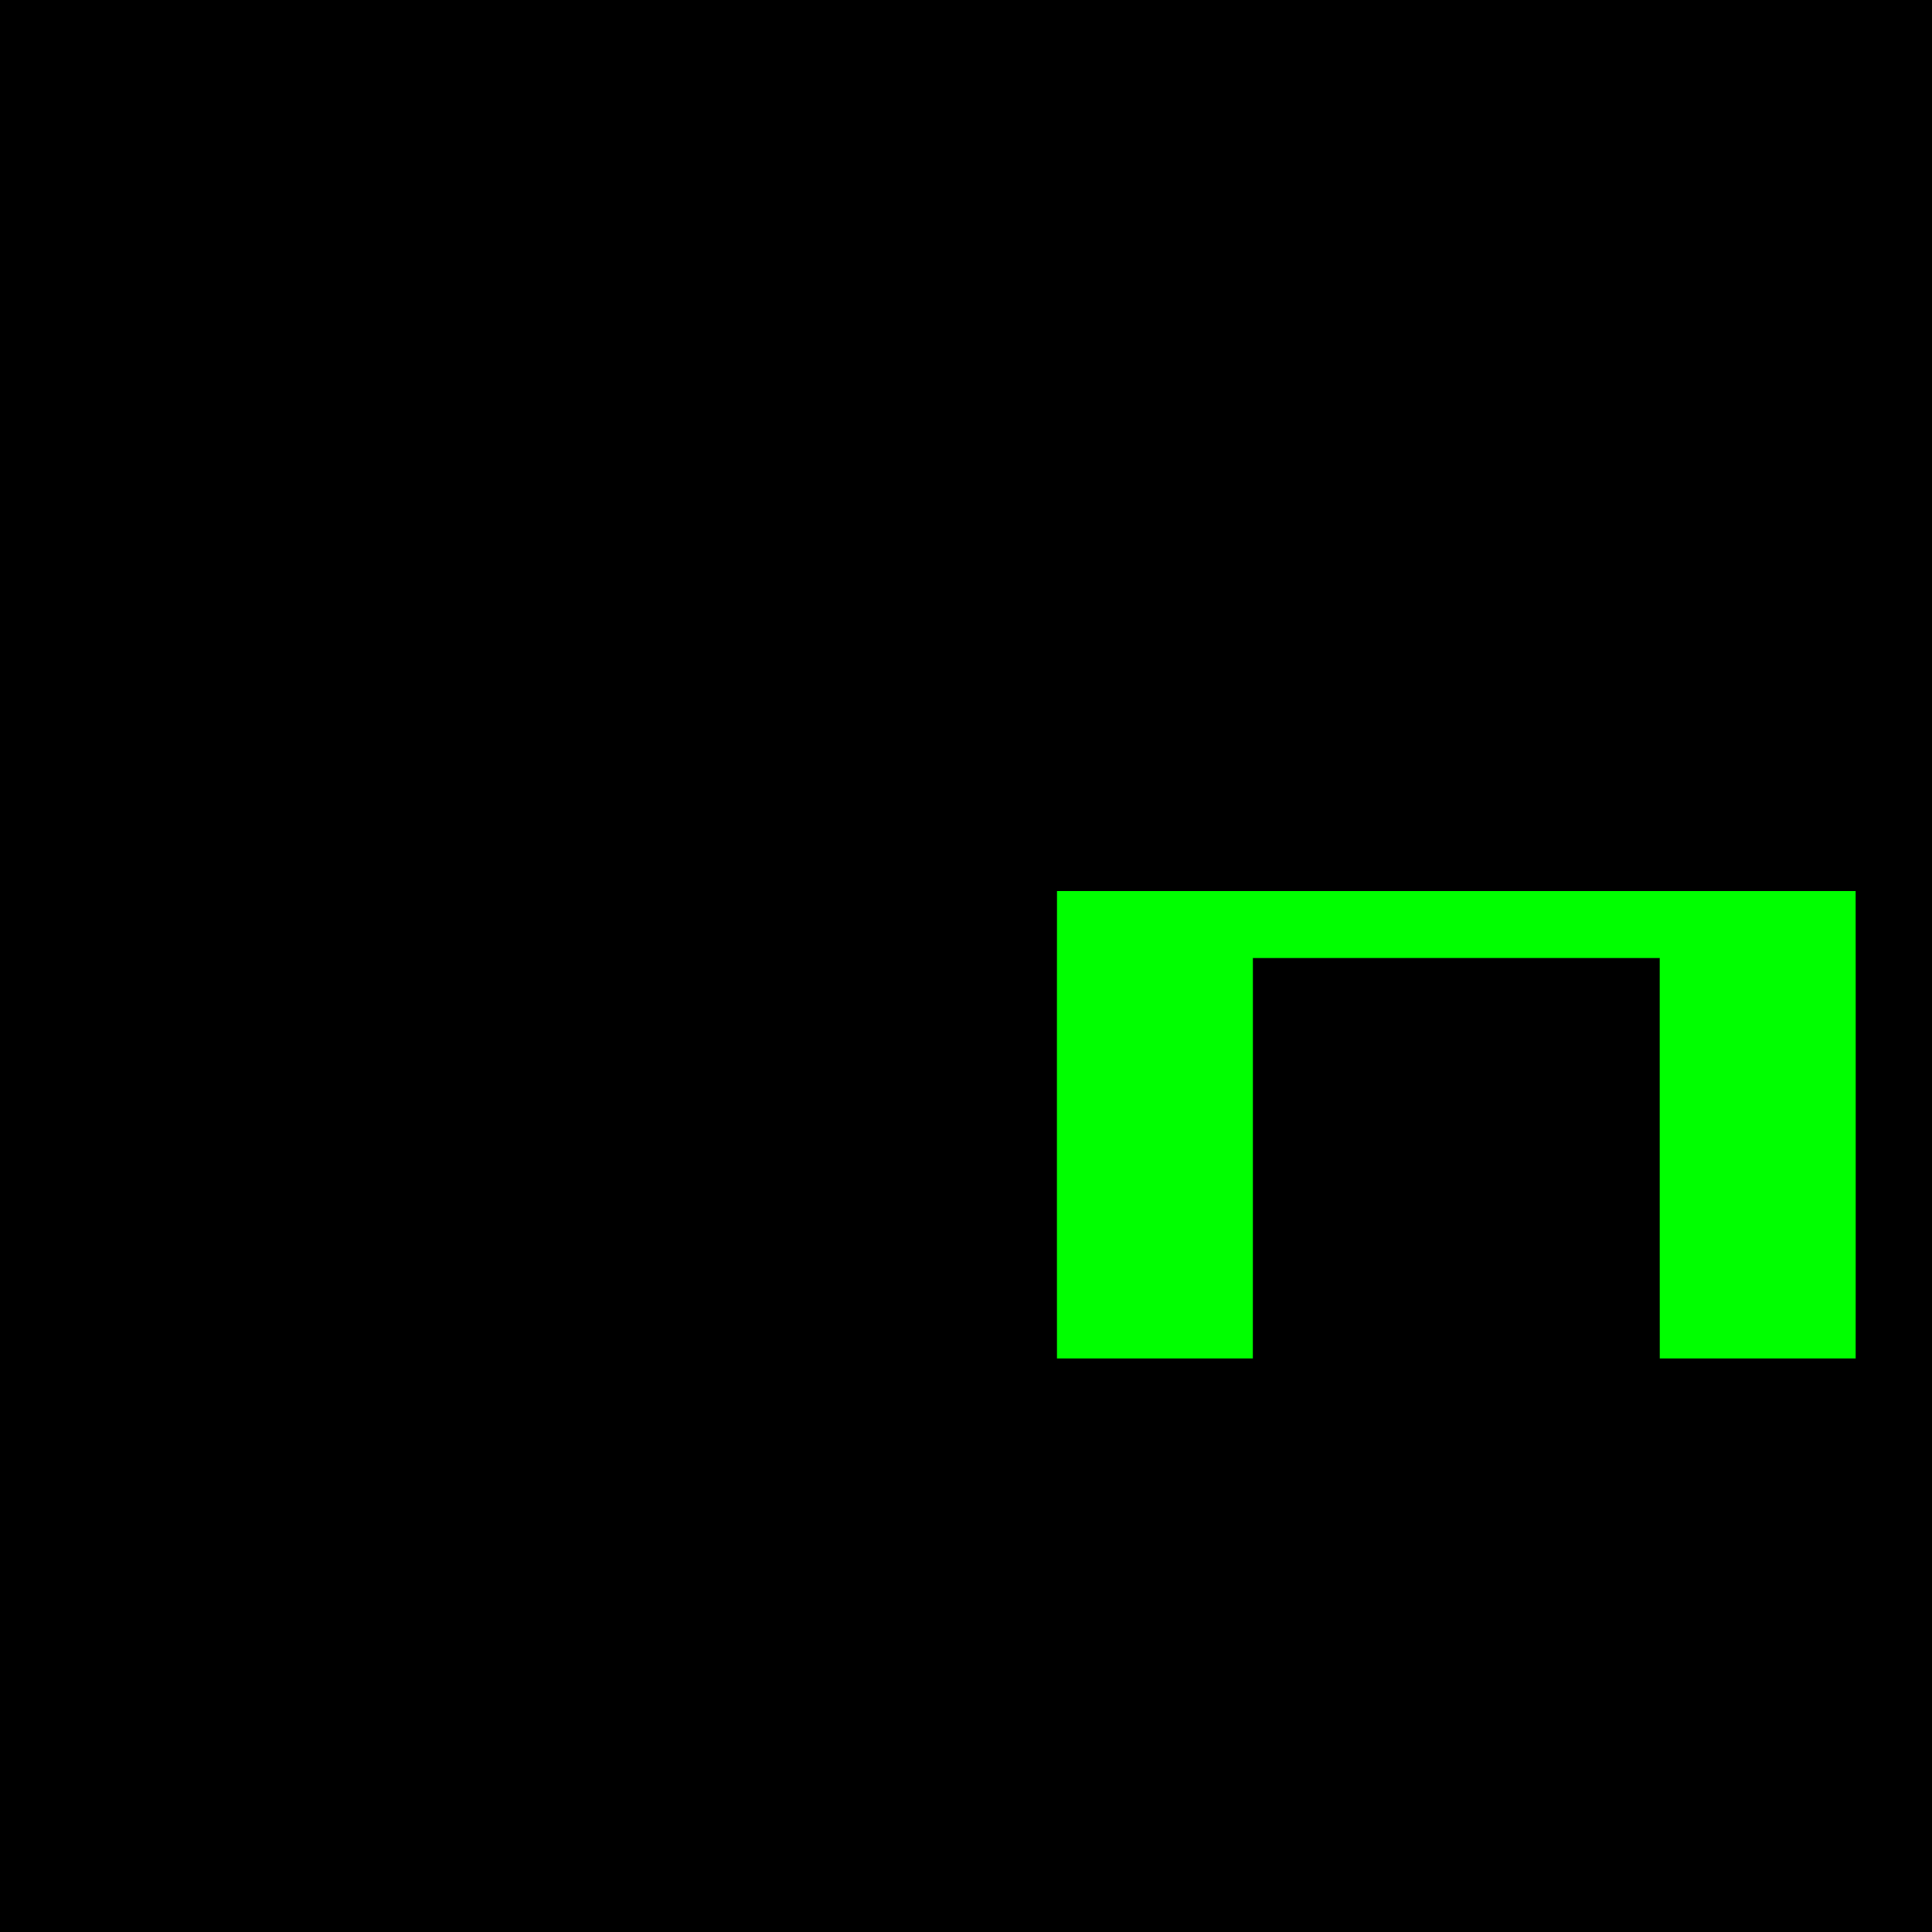
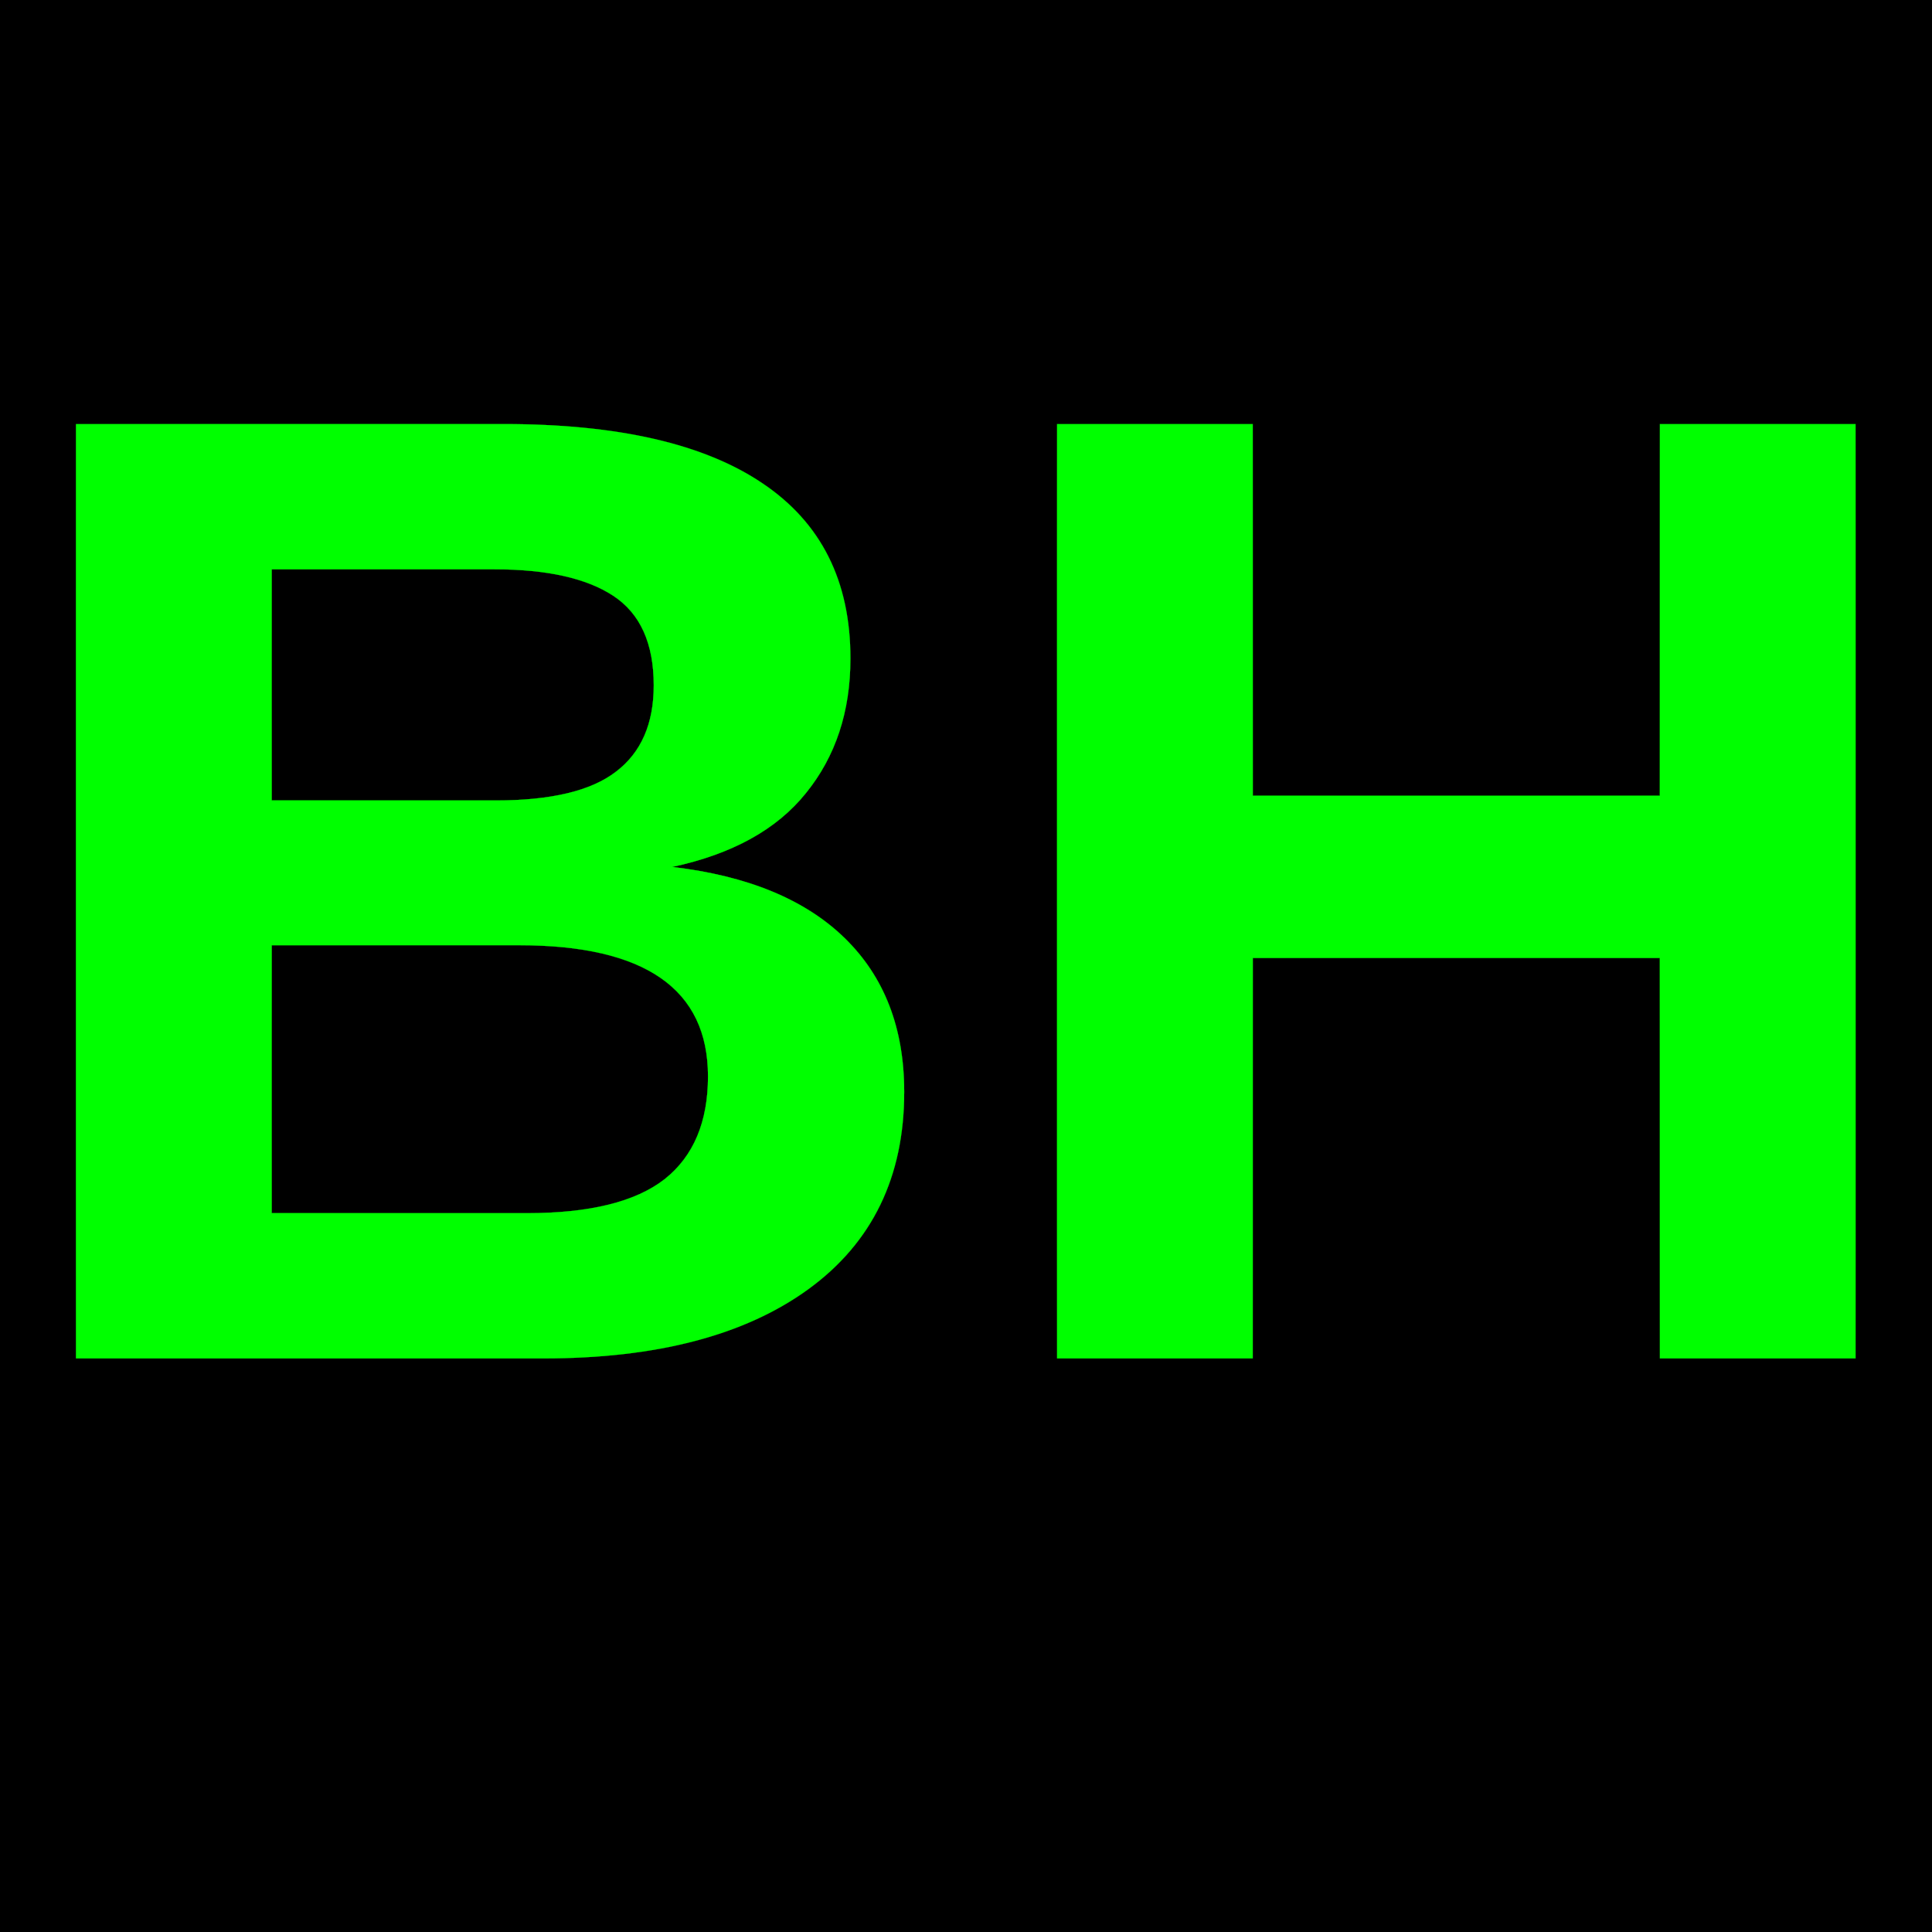
<svg xmlns="http://www.w3.org/2000/svg" width="64" height="64" viewBox="0 0 64 64">
  <rect width="64" height="64" fill="#000" />
  <text x="32" y="45" fill="#00FF00" font-size="45" font-family="Arial, sans-serif" font-weight="bold" text-anchor="middle" filter="url(#glow)">BH</text>
  <defs>
-     <filter id="glow" x="50%" y="50%" width="200%" height="200%">
+     <filter id="glow" x="-50%" y="-50%" width="200%" height="200%">
      <feGaussianBlur in="SourceAlpha" stdDeviation="3" />
      <feMerge>
        <feMergeNode />
        <feMergeNode in="SourceGraphic" />
      </feMerge>
    </filter>
  </defs>
</svg>
